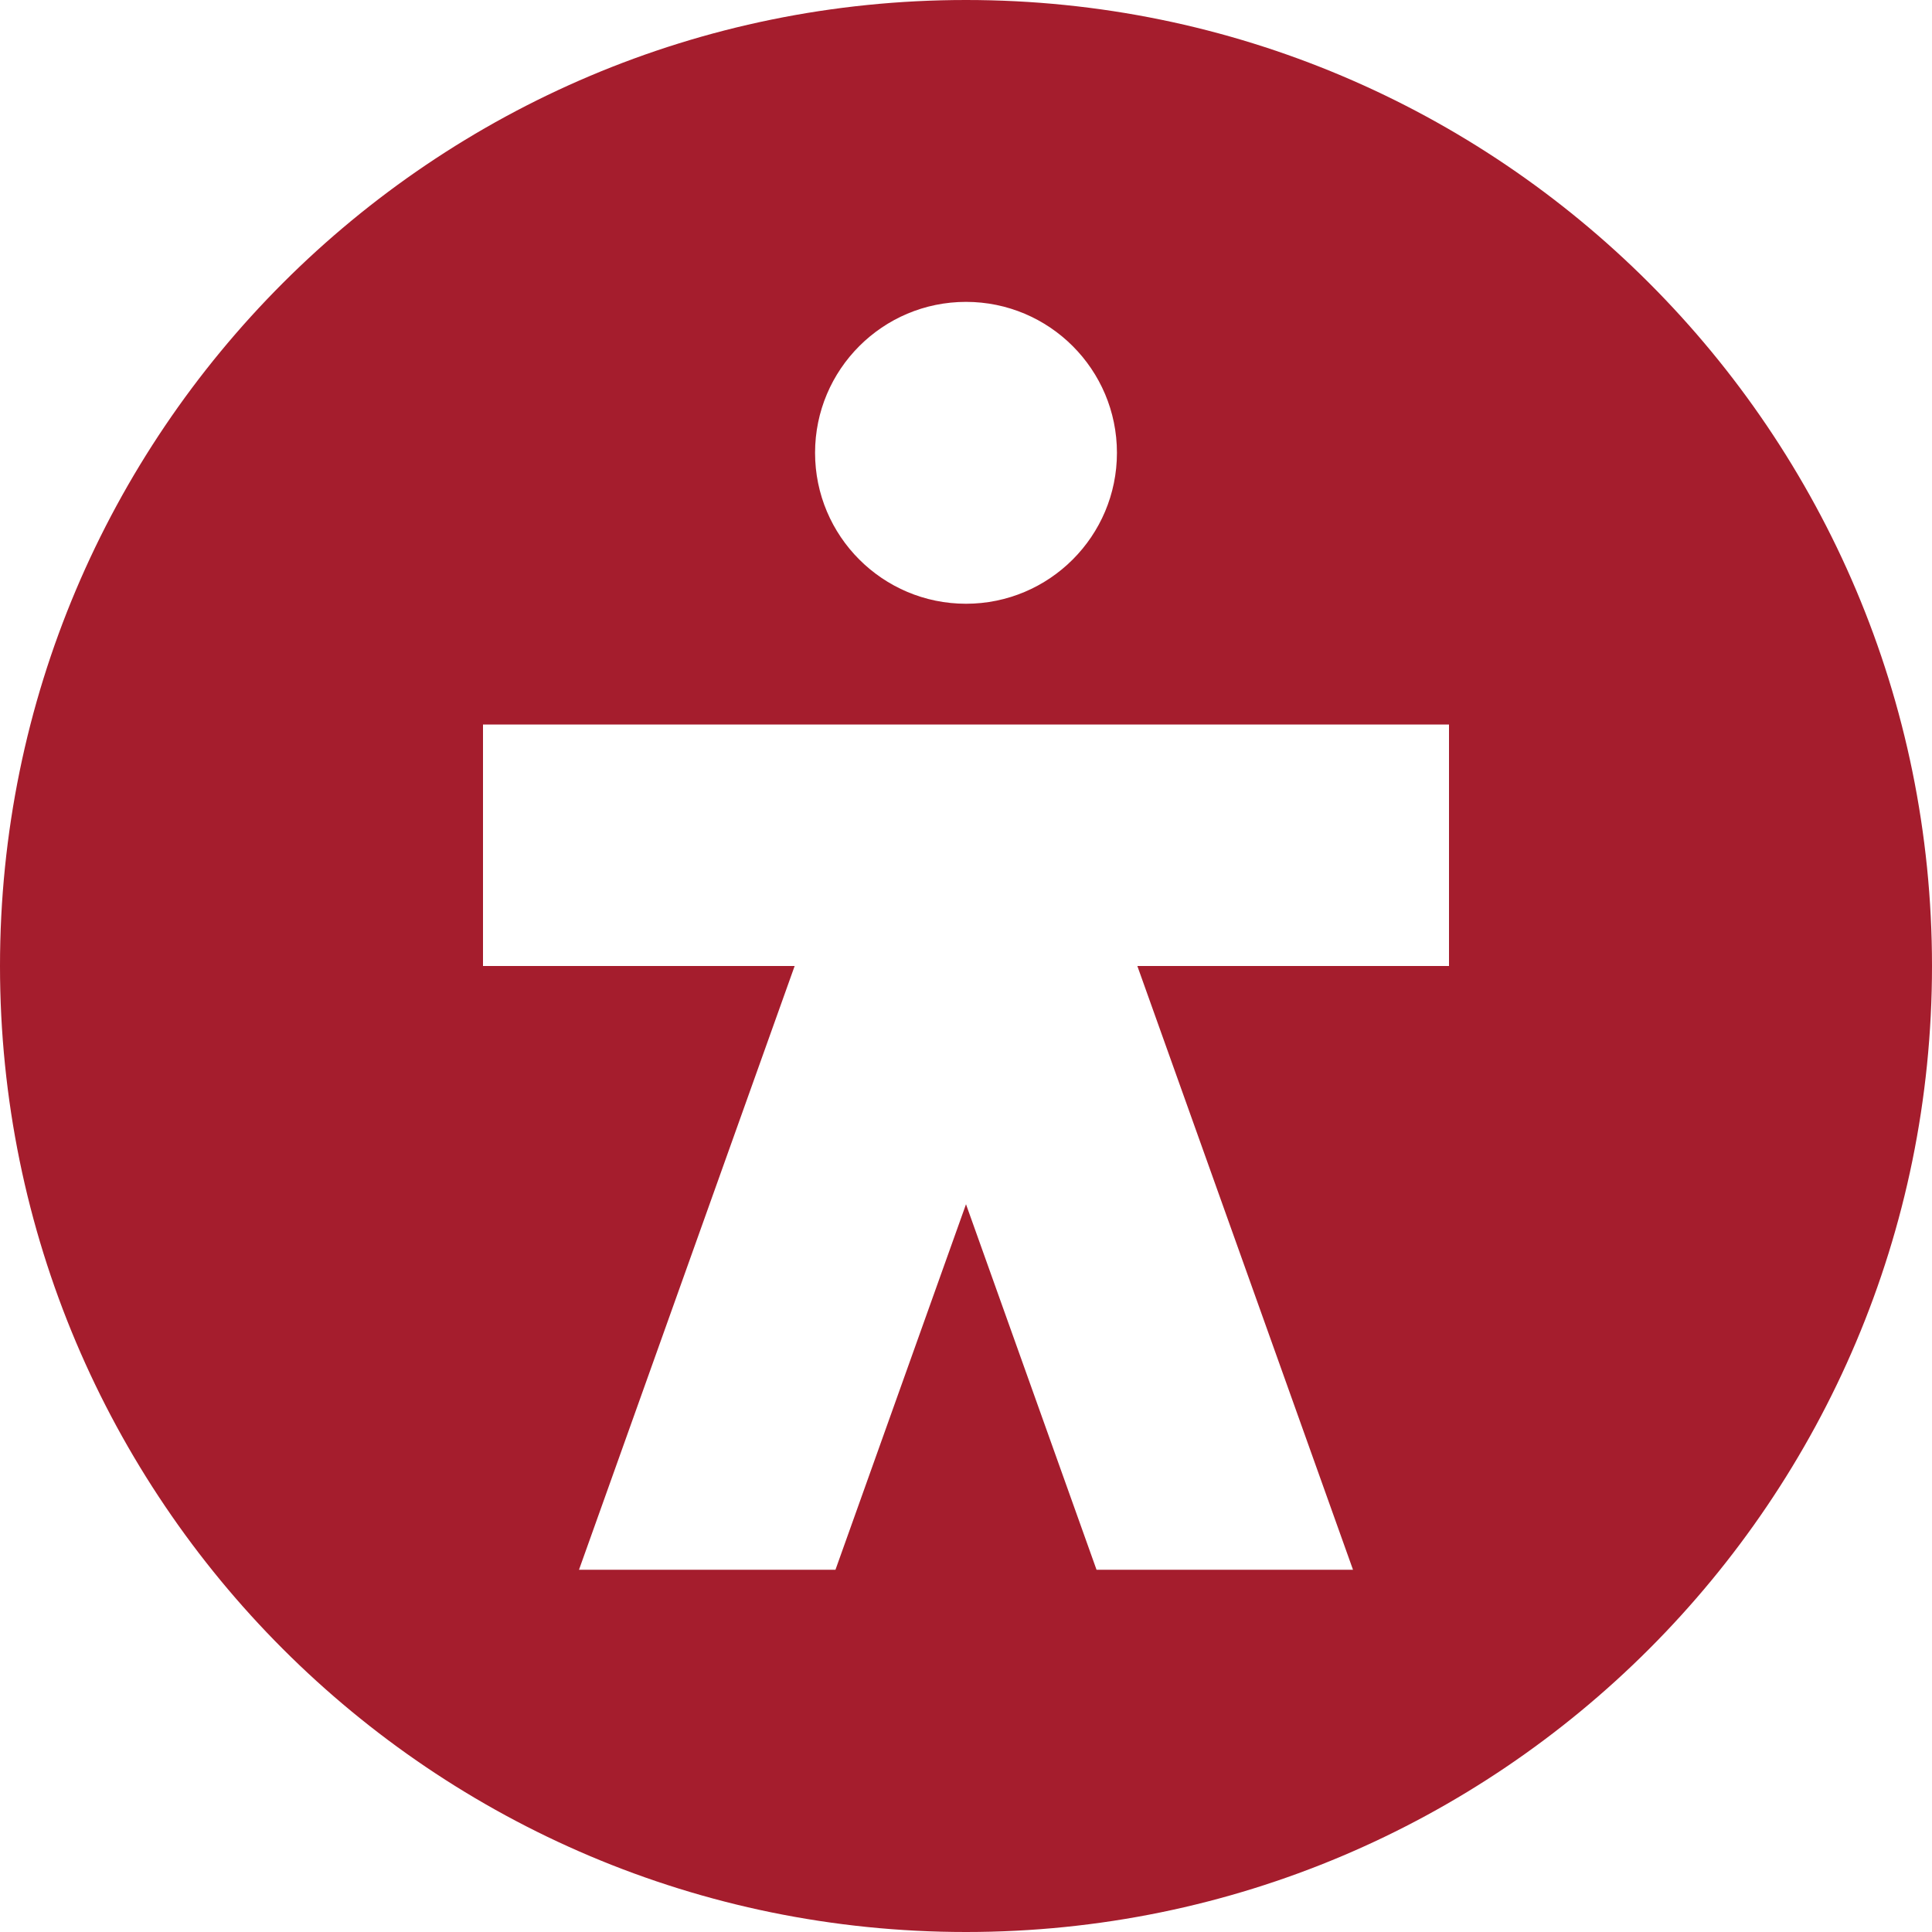
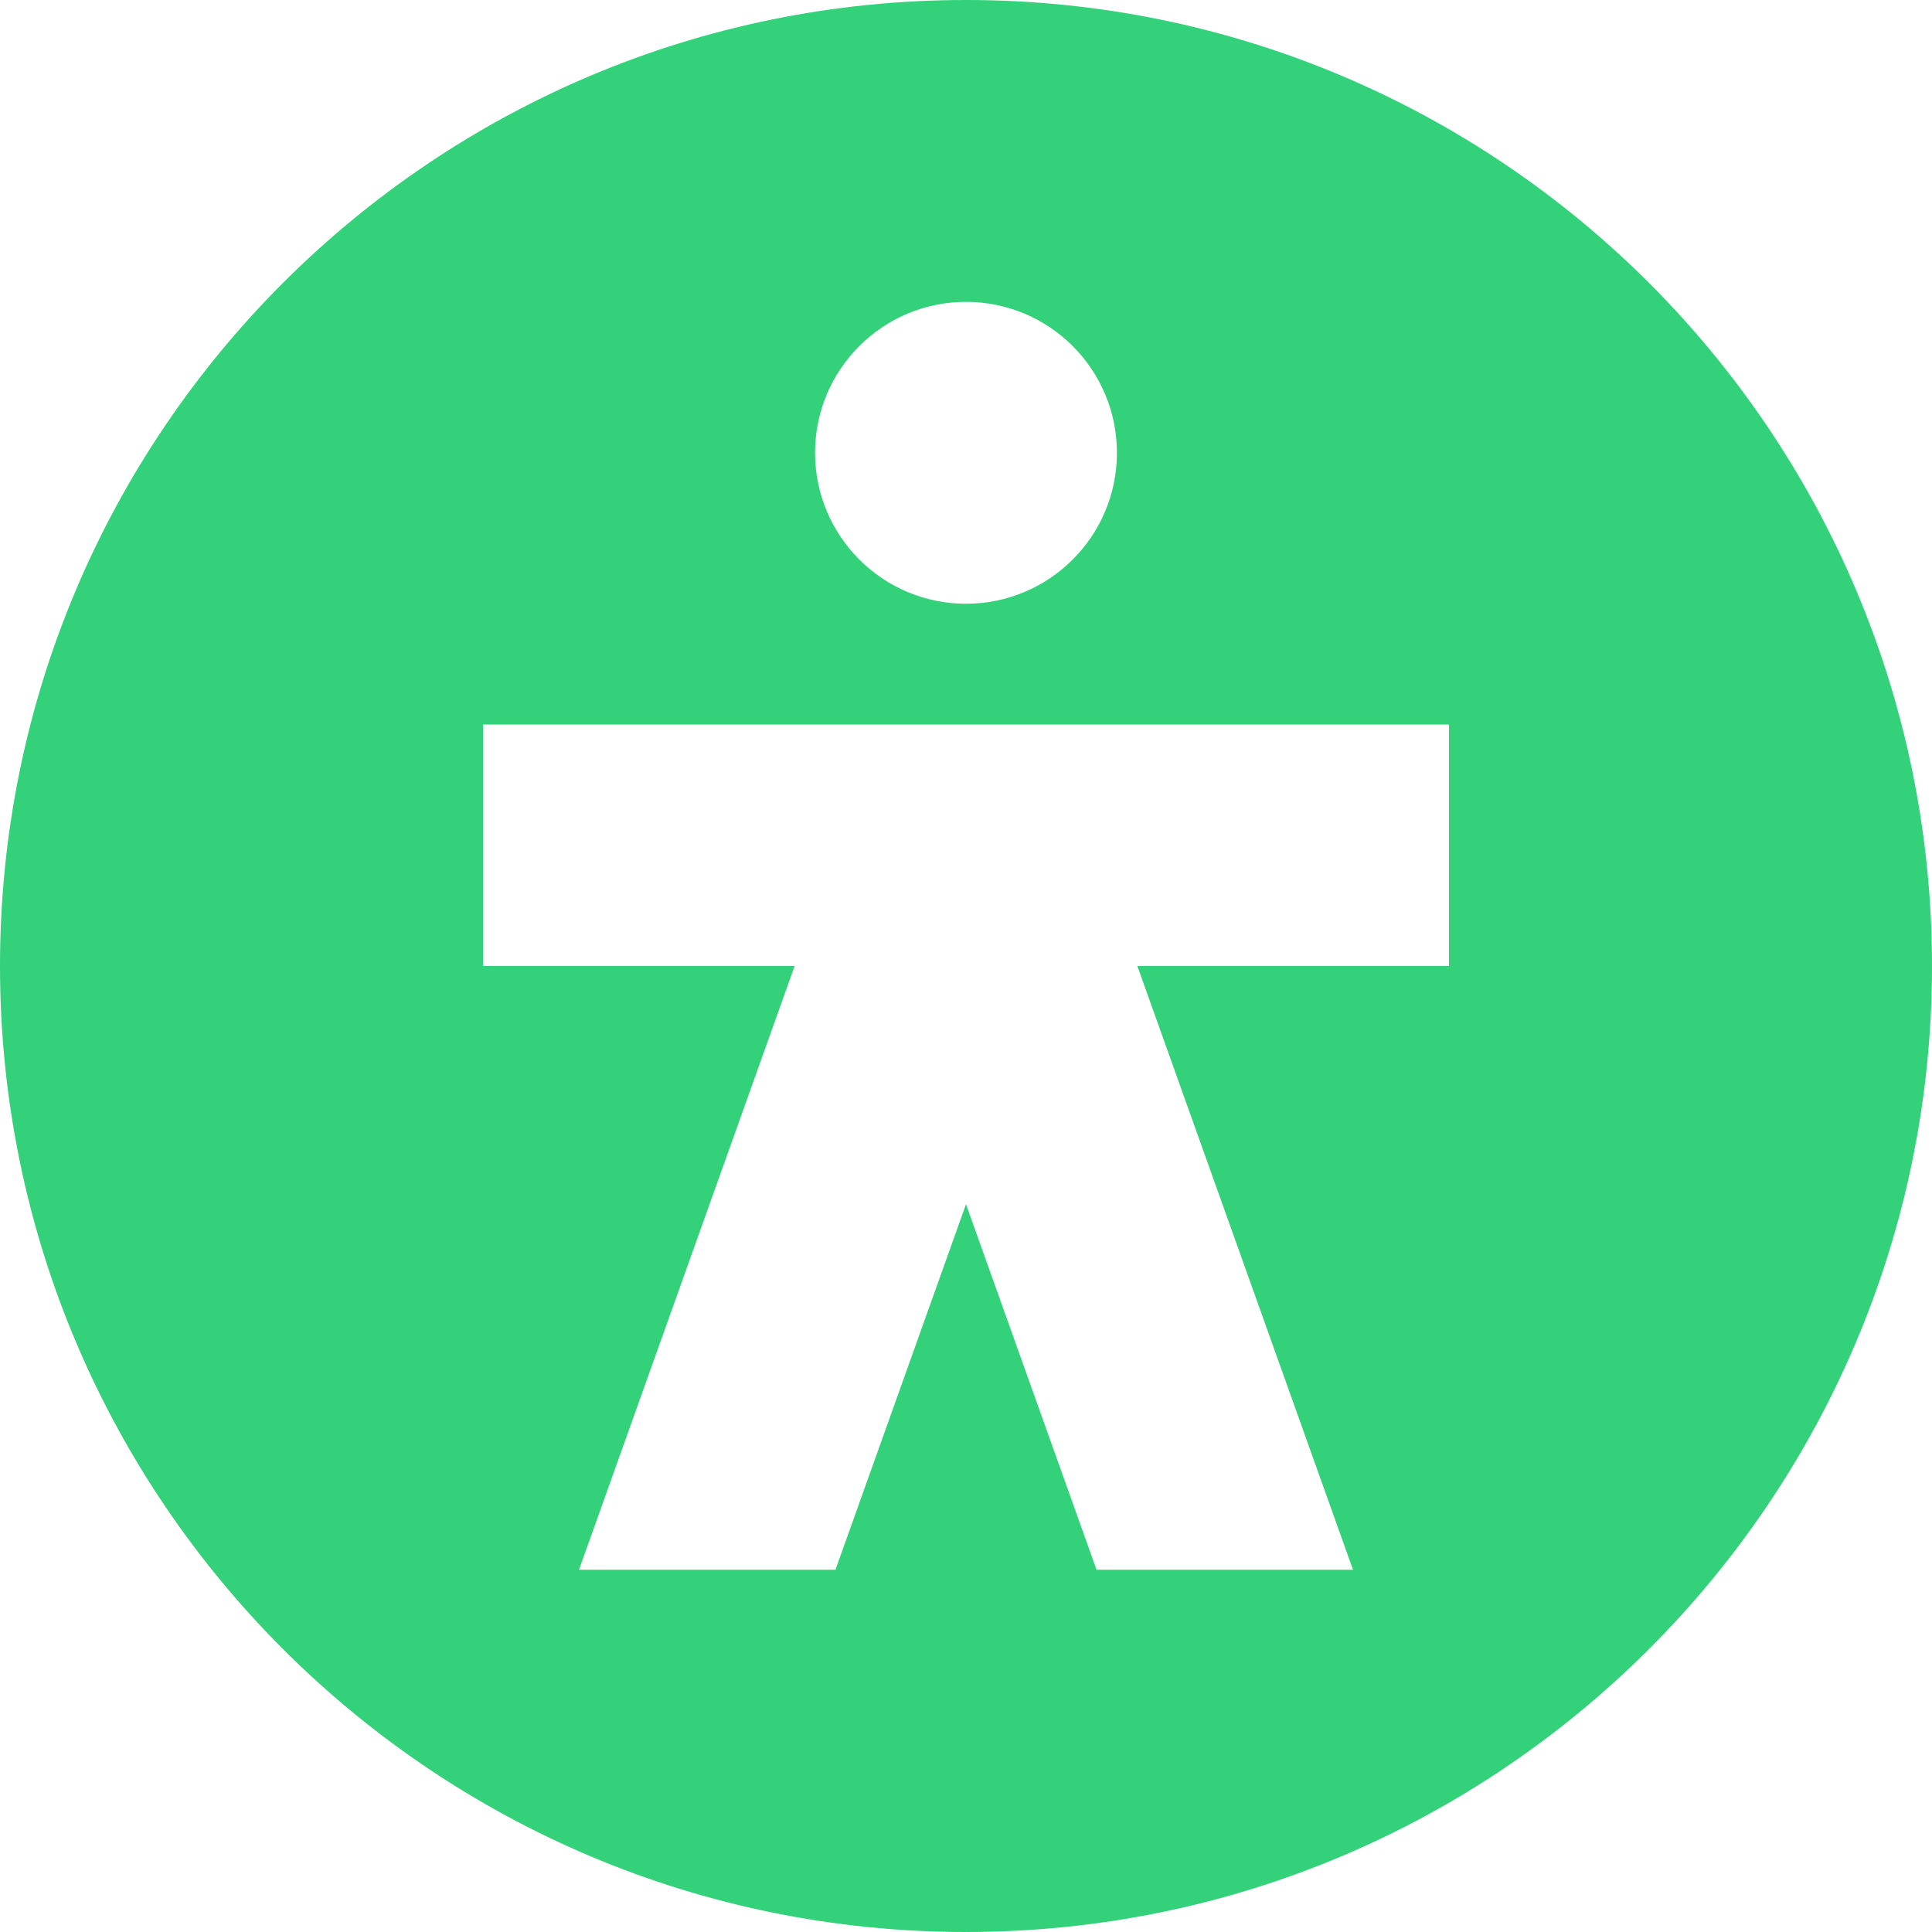
<svg xmlns="http://www.w3.org/2000/svg" width="800px" height="800px" viewBox="0 0 16 16" fill="none">
  <g id="SVGRepo_bgCarrier" stroke-width="0" />
  <g id="SVGRepo_tracerCarrier" stroke-linecap="round" stroke-linejoin="round" />
  <g id="SVGRepo_iconCarrier">
-     <path fill-rule="evenodd" clip-rule="evenodd" d="M16 8C16 12.418 12.418 16 8 16C3.582 16 0 12.418 0 8C0 3.582 3.582 0 8 0C12.418 0 16 3.582 16 8ZM9.25 3.75C9.25 4.44 8.69 5 8 5C7.31 5 6.75 4.44 6.75 3.75C6.75 3.06 7.31 2.5 8 2.5C8.69 2.5 9.25 3.06 9.25 3.75ZM12 8H9.419L11.205 13H9.081L8 9.973L6.919 13H4.795L6.581 8H4V6H12V8Z" fill="#a51d2d" />
+     <path fill-rule="evenodd" clip-rule="evenodd" d="M16 8C16 12.418 12.418 16 8 16C3.582 16 0 12.418 0 8C0 3.582 3.582 0 8 0C12.418 0 16 3.582 16 8ZM9.25 3.75C9.25 4.44 8.69 5 8 5C7.31 5 6.75 4.44 6.75 3.75C6.75 3.06 7.31 2.5 8 2.5C8.69 2.5 9.25 3.06 9.25 3.75ZM12 8H9.419L11.205 13H9.081L8 9.973L6.919 13H4.795L6.581 8H4V6H12V8Z" fill="#33d17a" />
  </g>
</svg>
